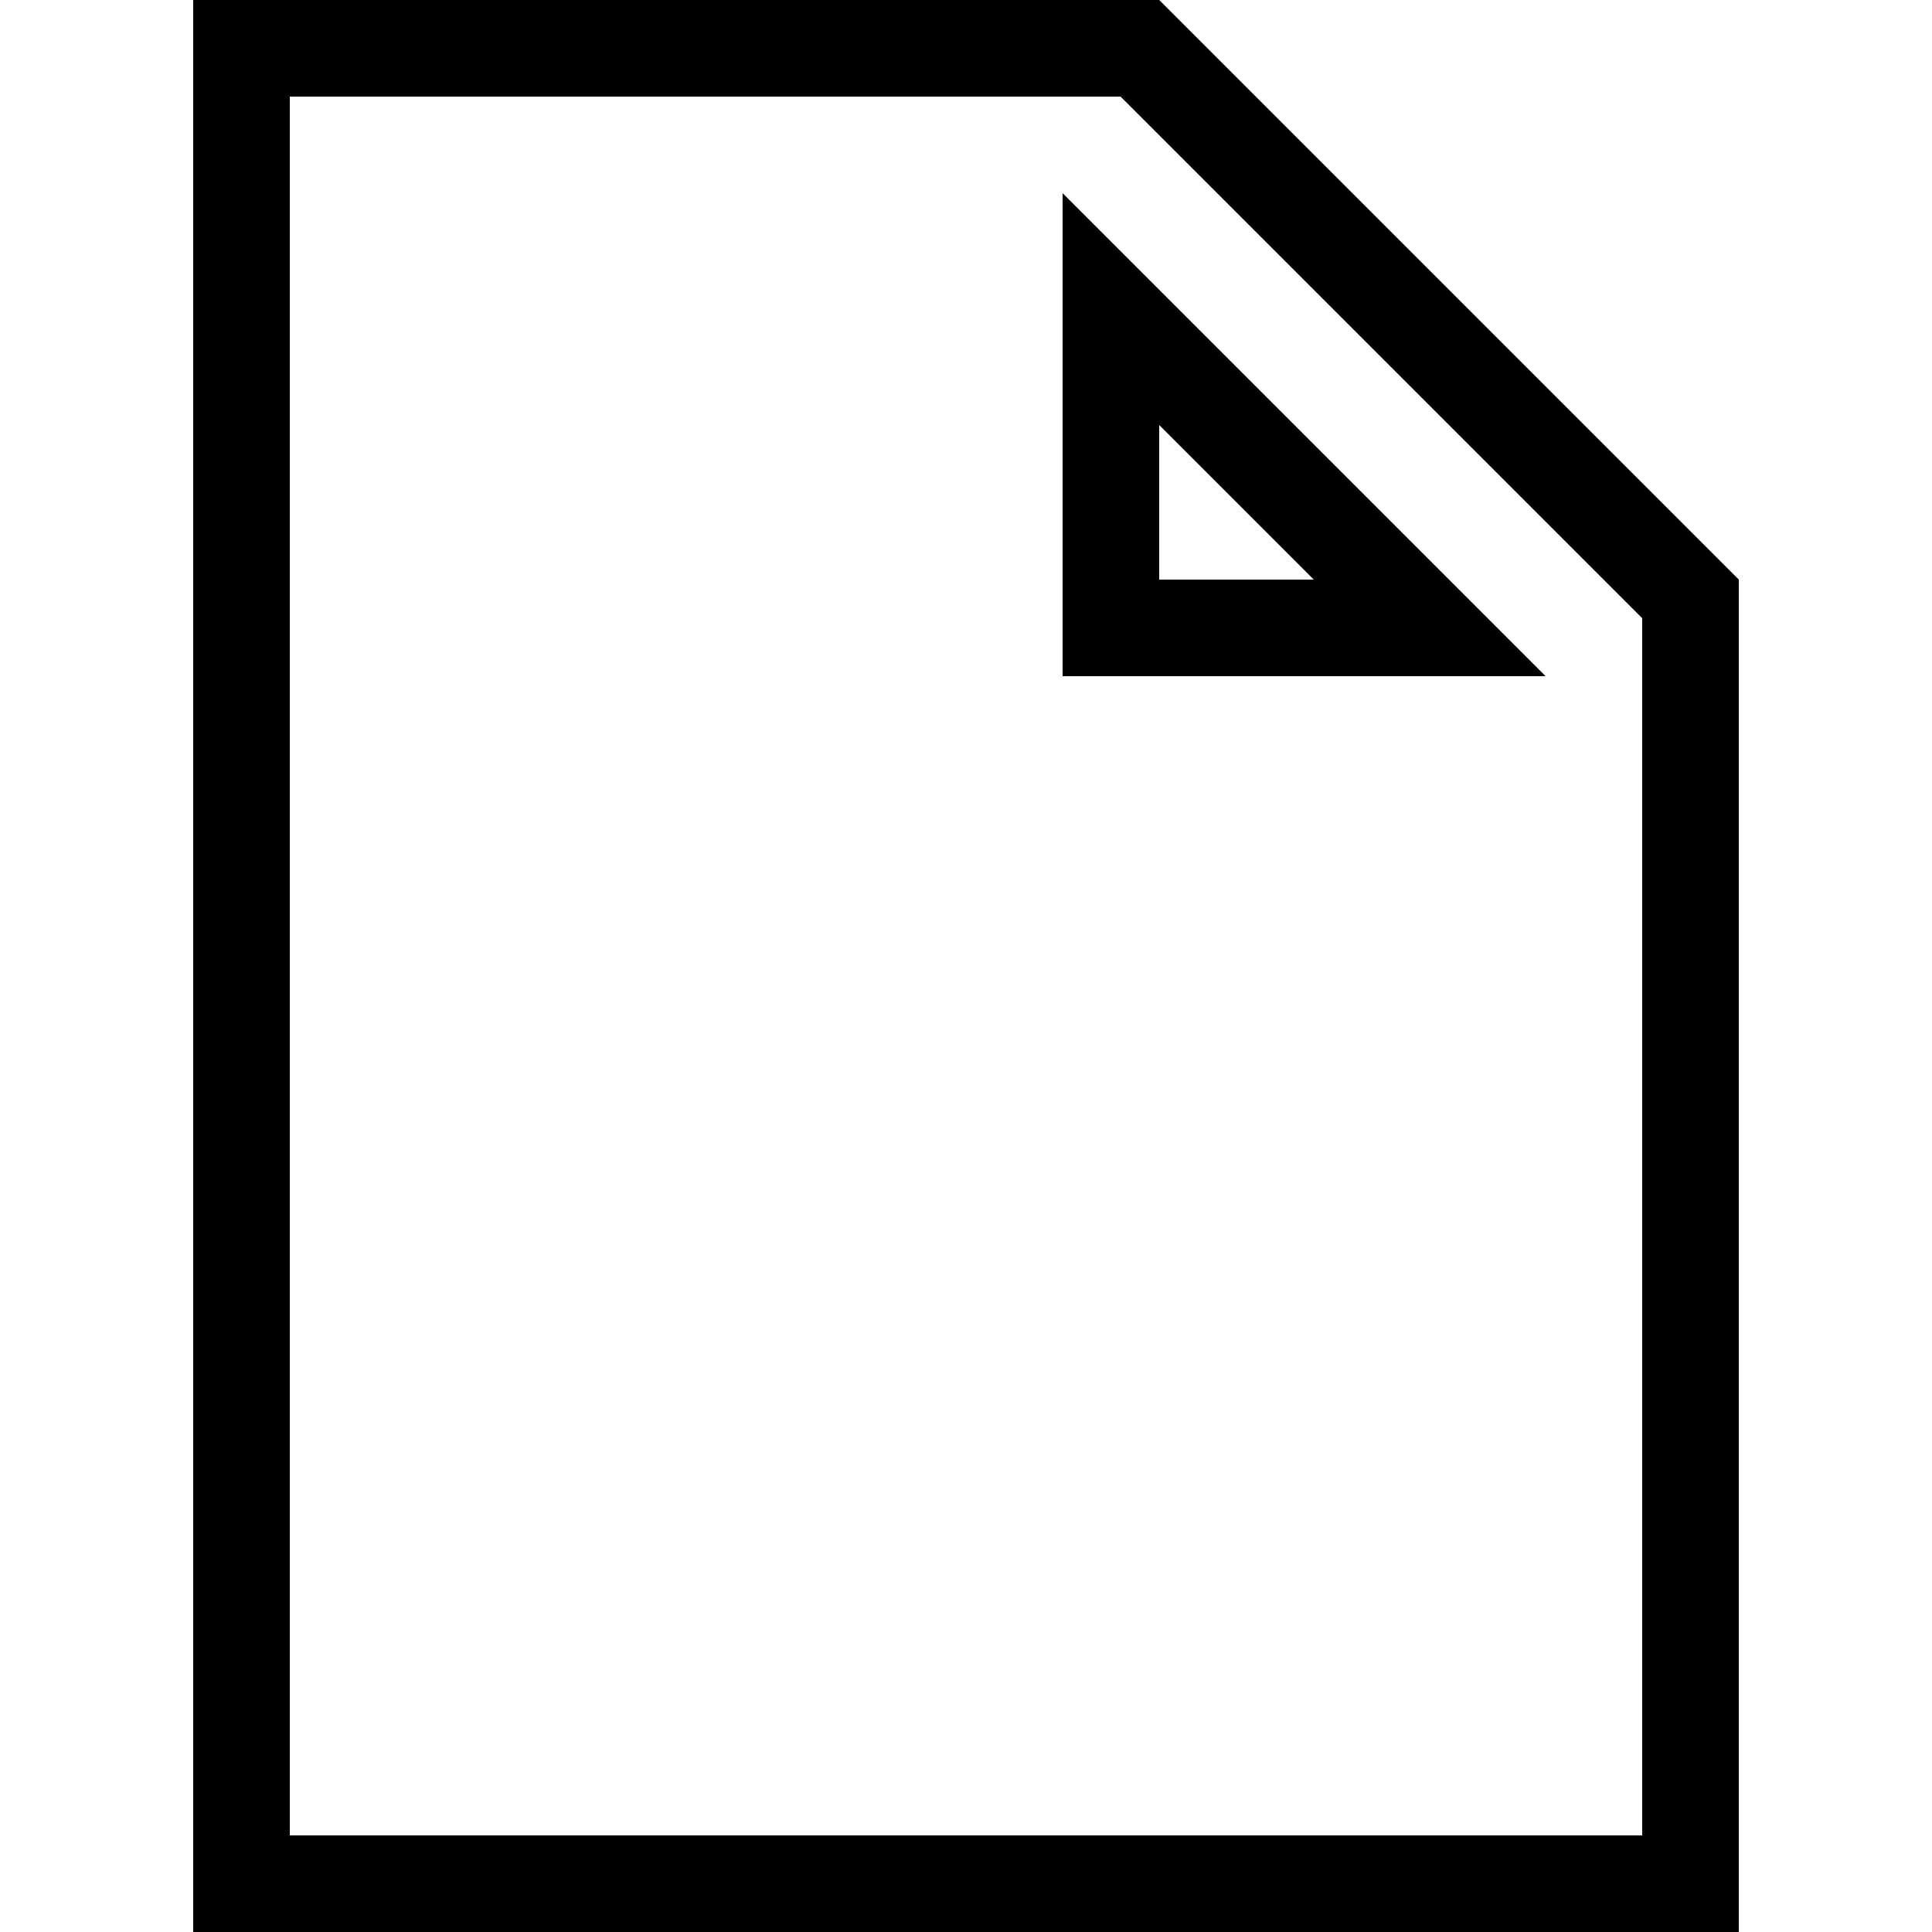
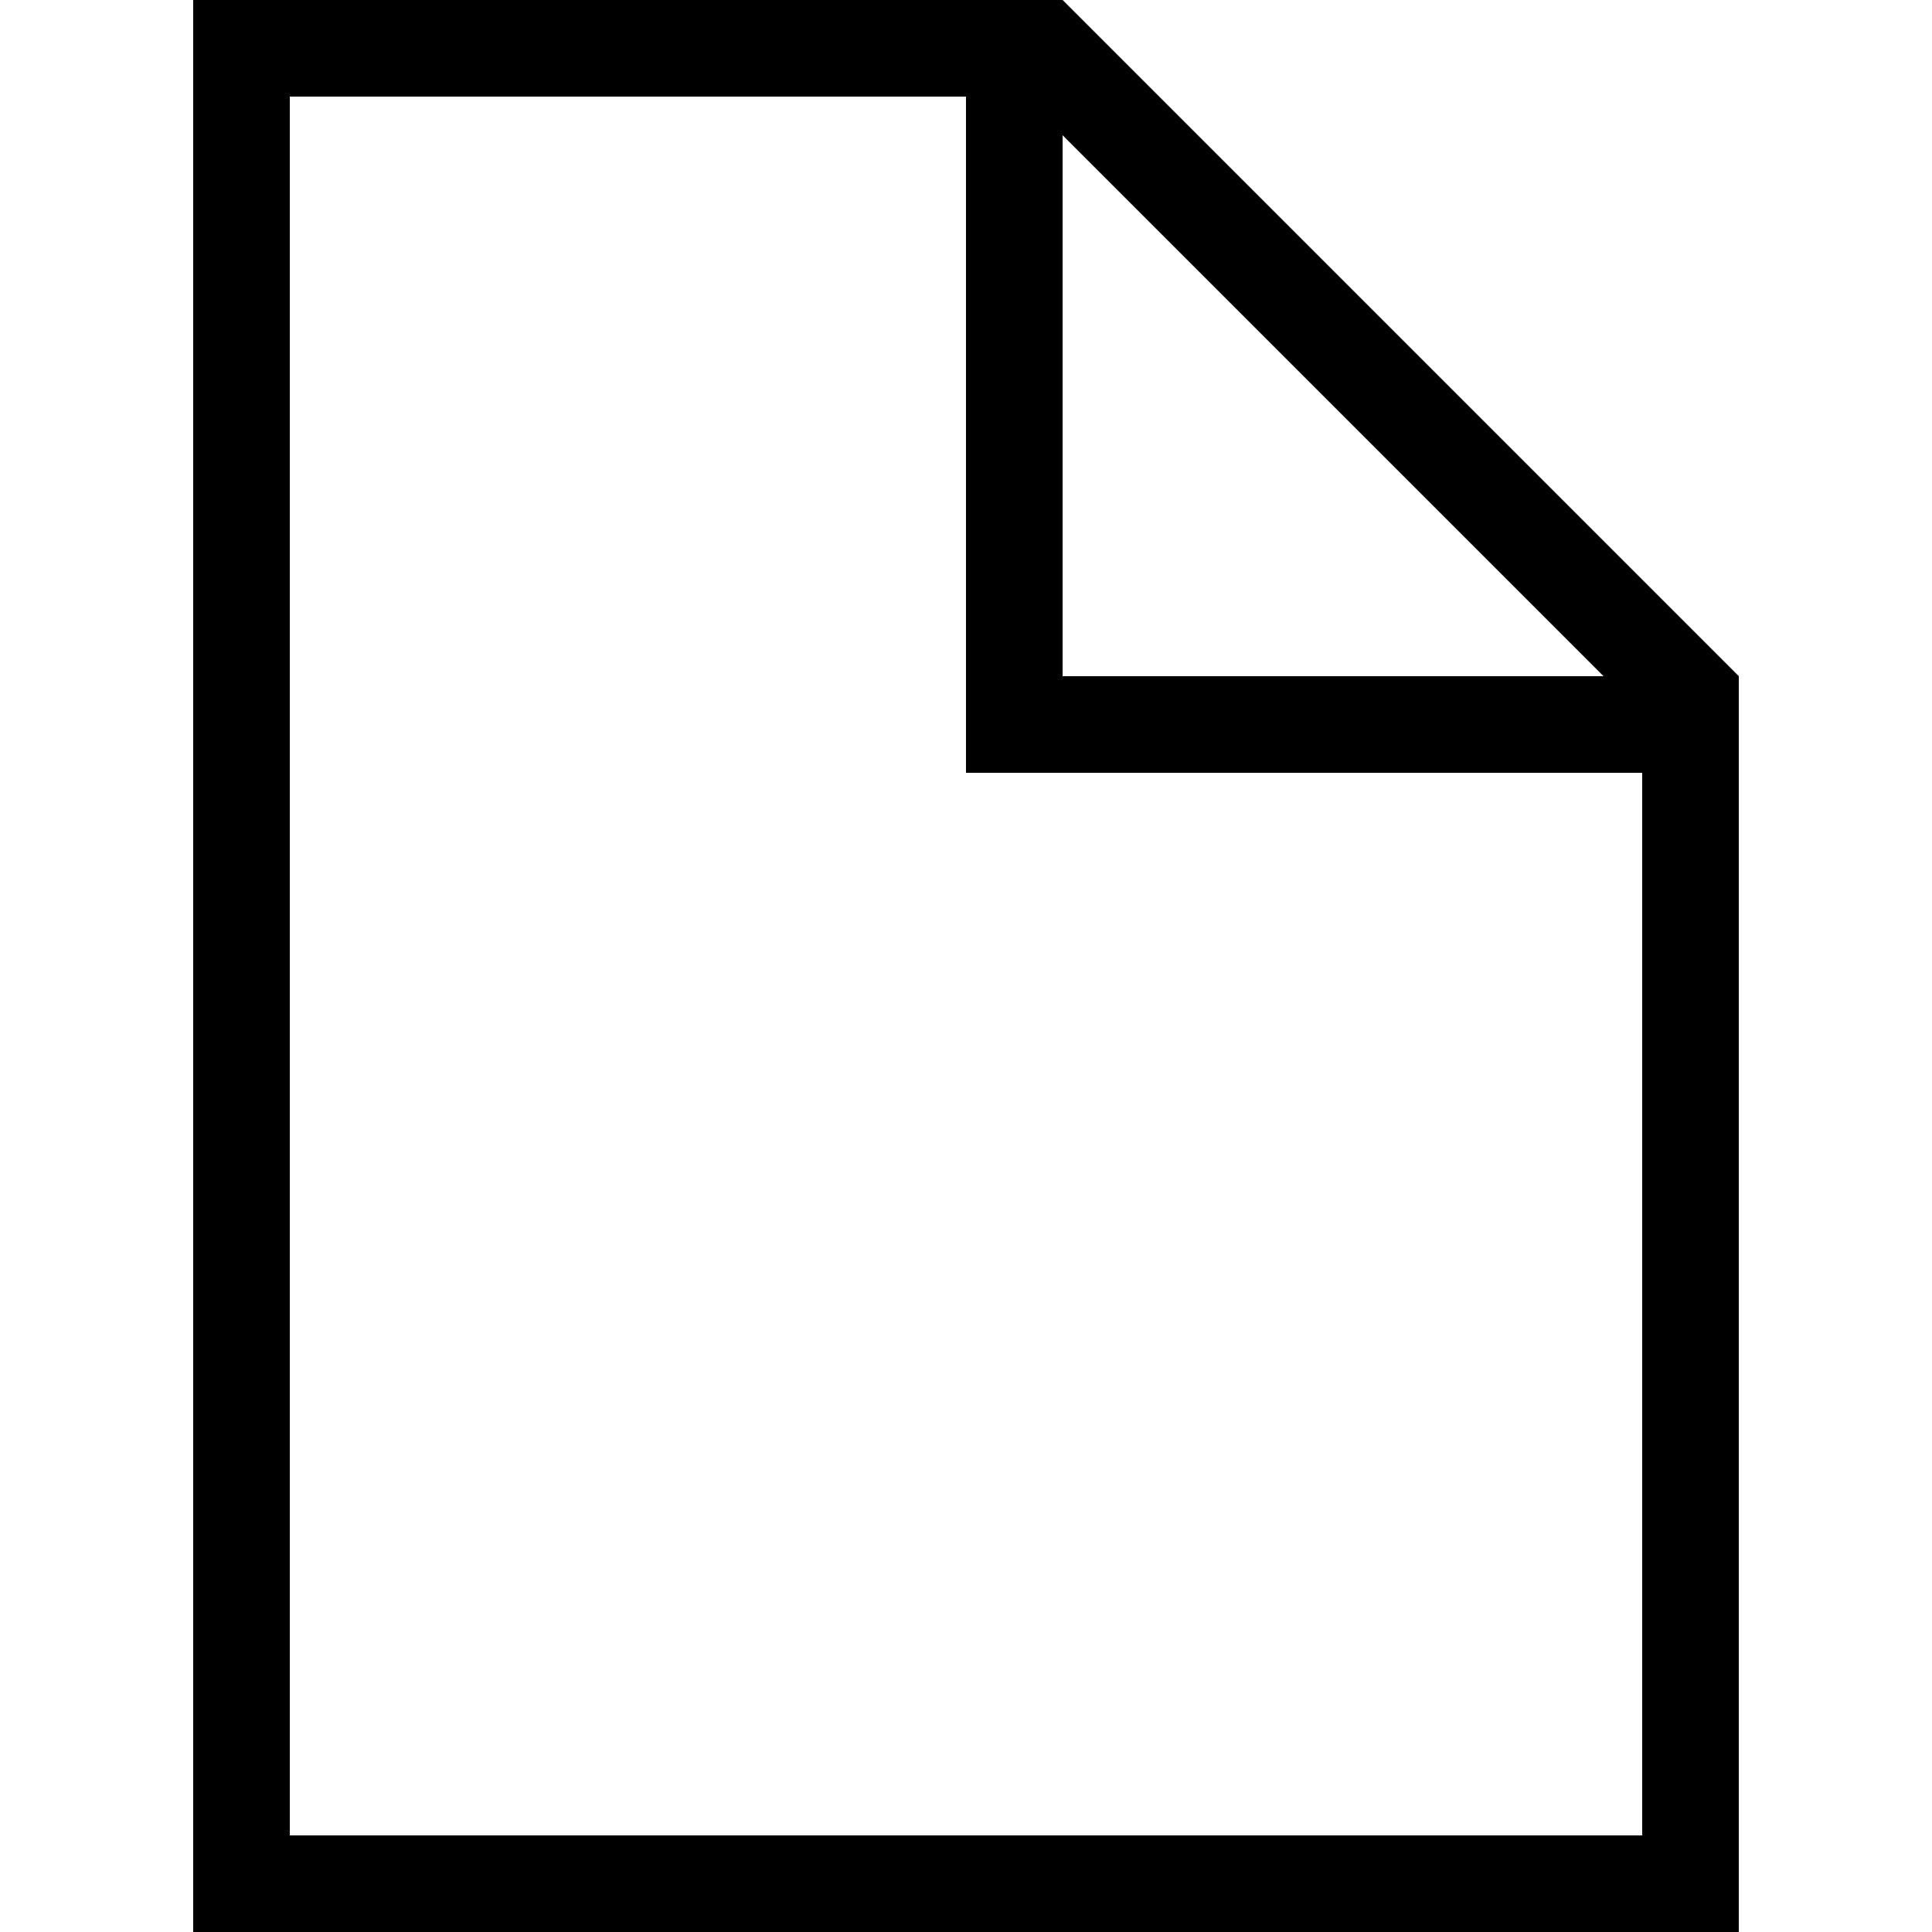
<svg xmlns="http://www.w3.org/2000/svg" version="1.1" id="Layer_1" x="0px" y="0px" width="20px" height="20px" viewBox="0 0 20 20" style="enable-background:new 0 0 20 20;" xml:space="preserve">
-   <path d="M11.6,1L17,6.4V19H3V1H11.6z M12,0H2v20h16V6L12,0L12,0z" />
-   <path d="M12,4.4L13.6,6H12V4.4z M11,2v5h5L11,2L11,2z" />
+   <path d="M11,0h-1H2v20h16V8V7L11,0z M16.6,7H11V1.4L16.6,7z M17,19H3V1h7v7h7V19z" />
</svg>
